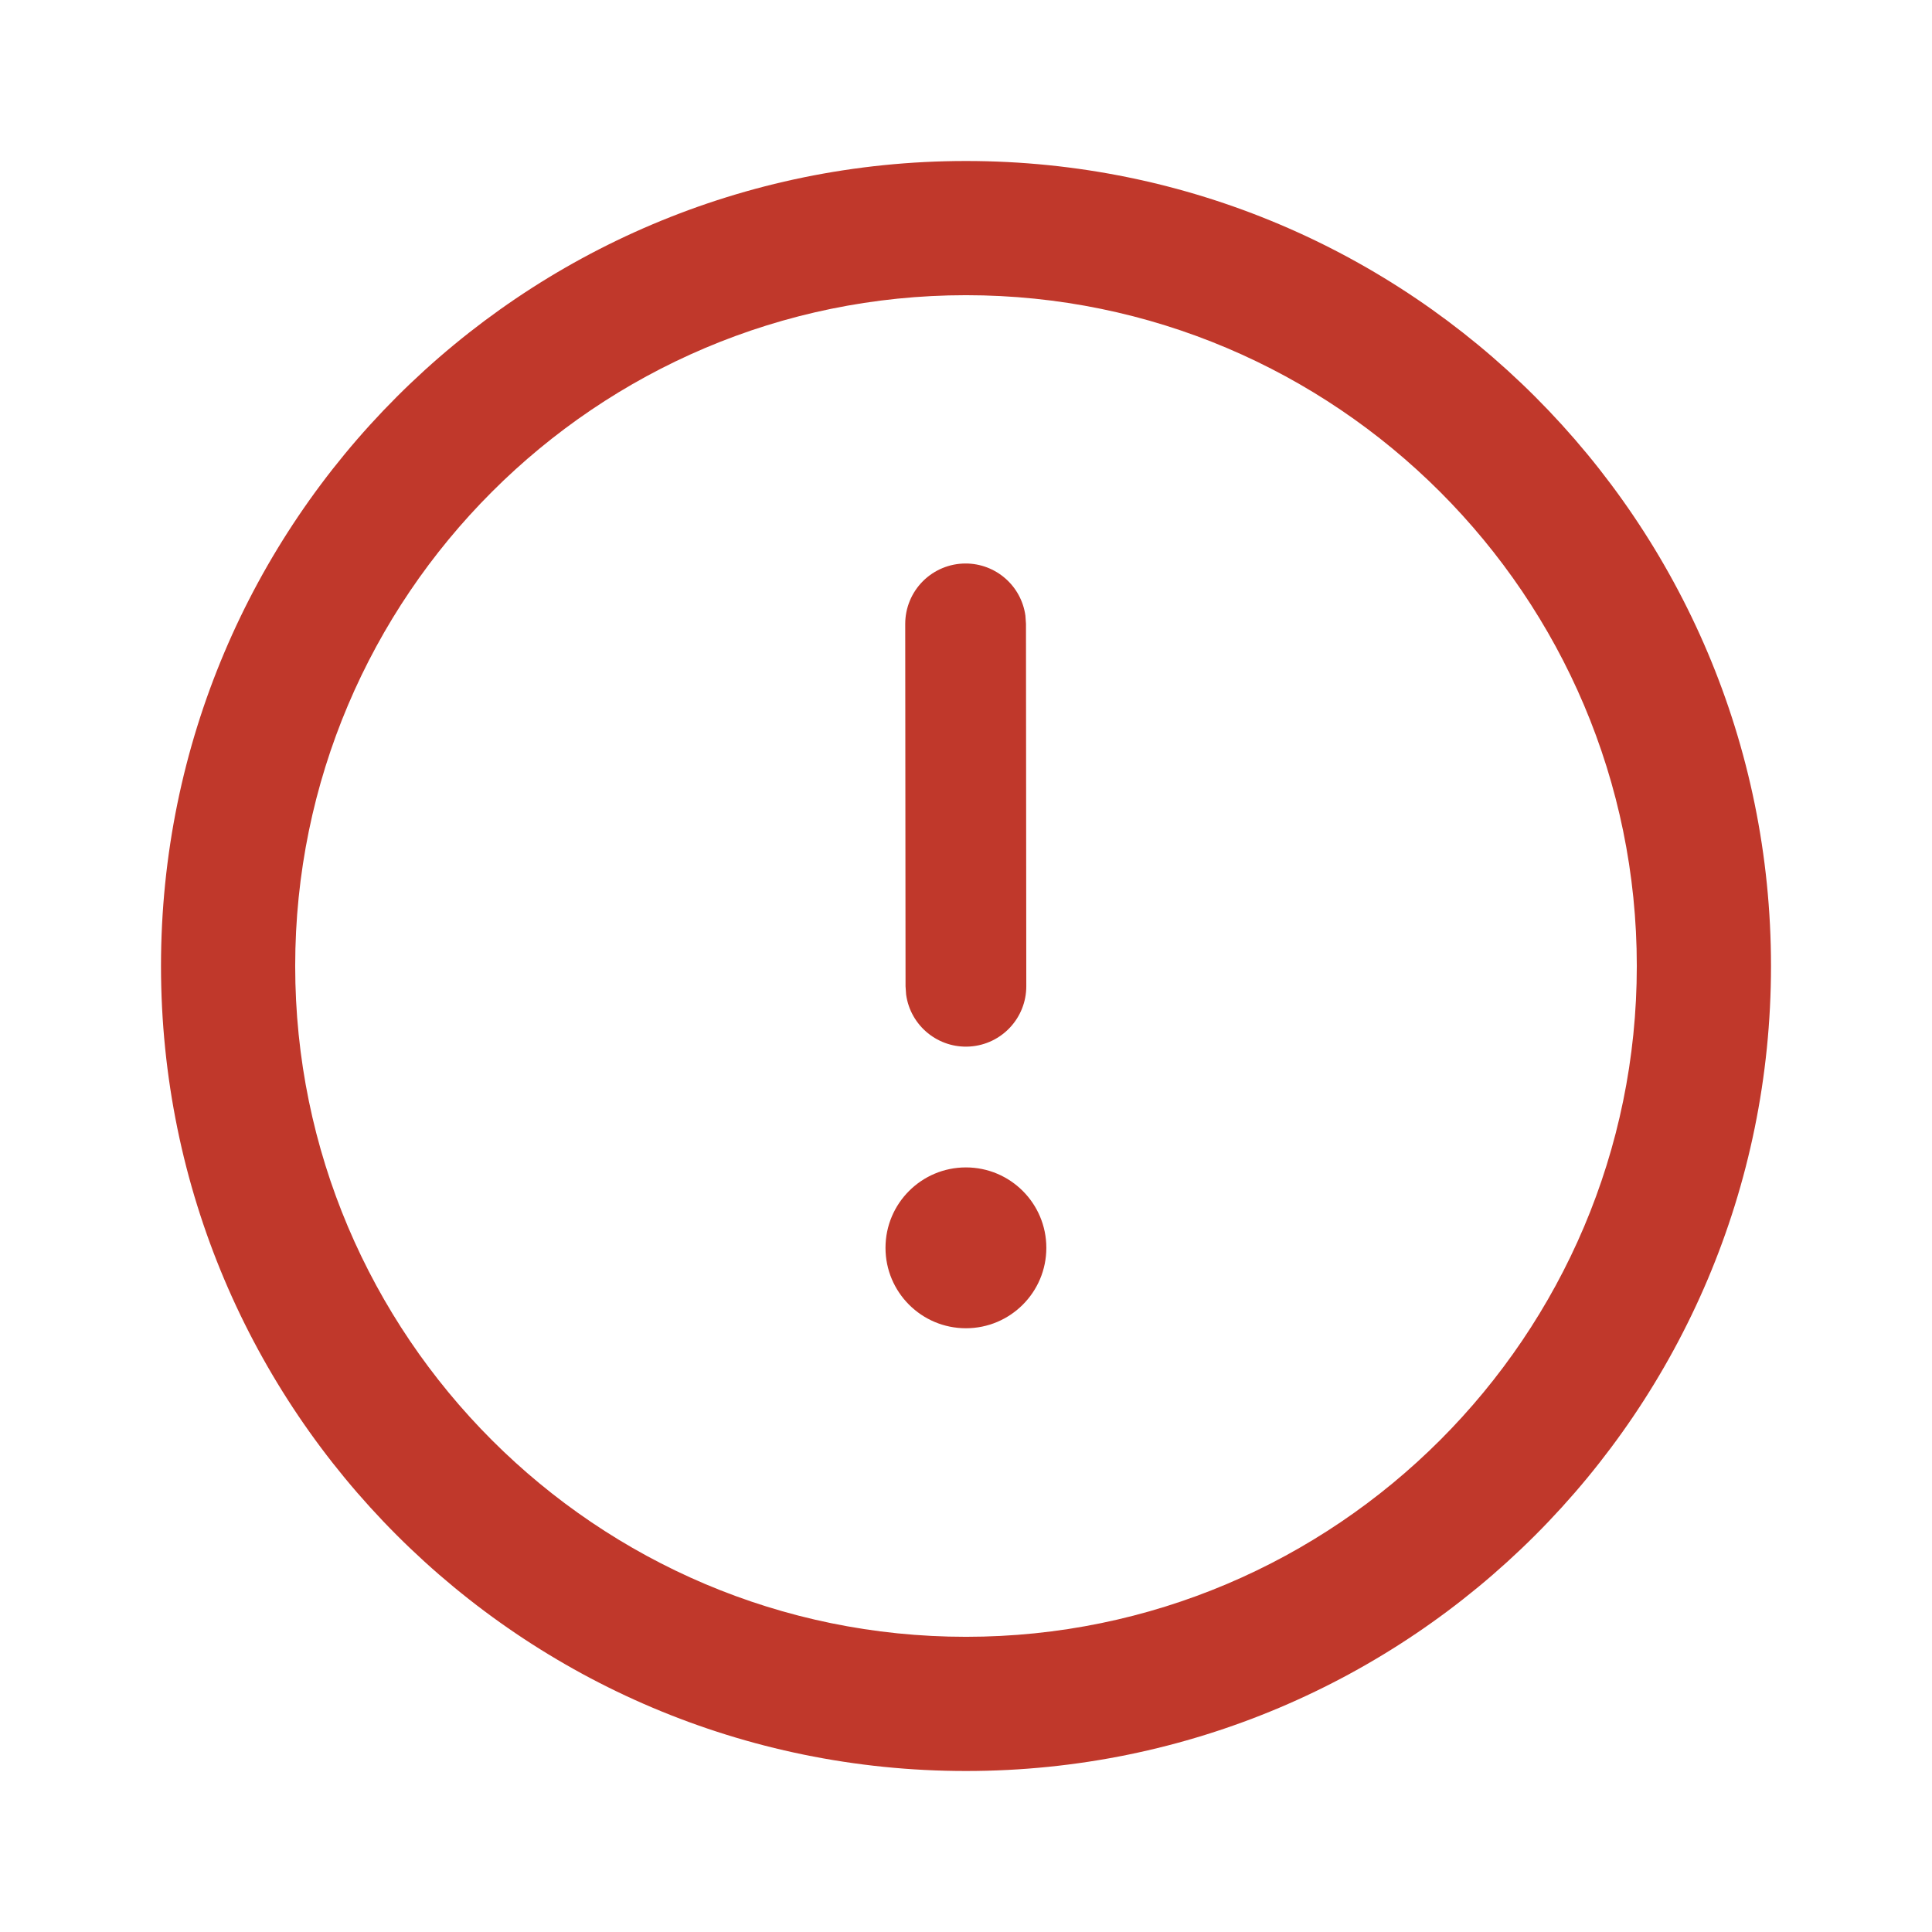
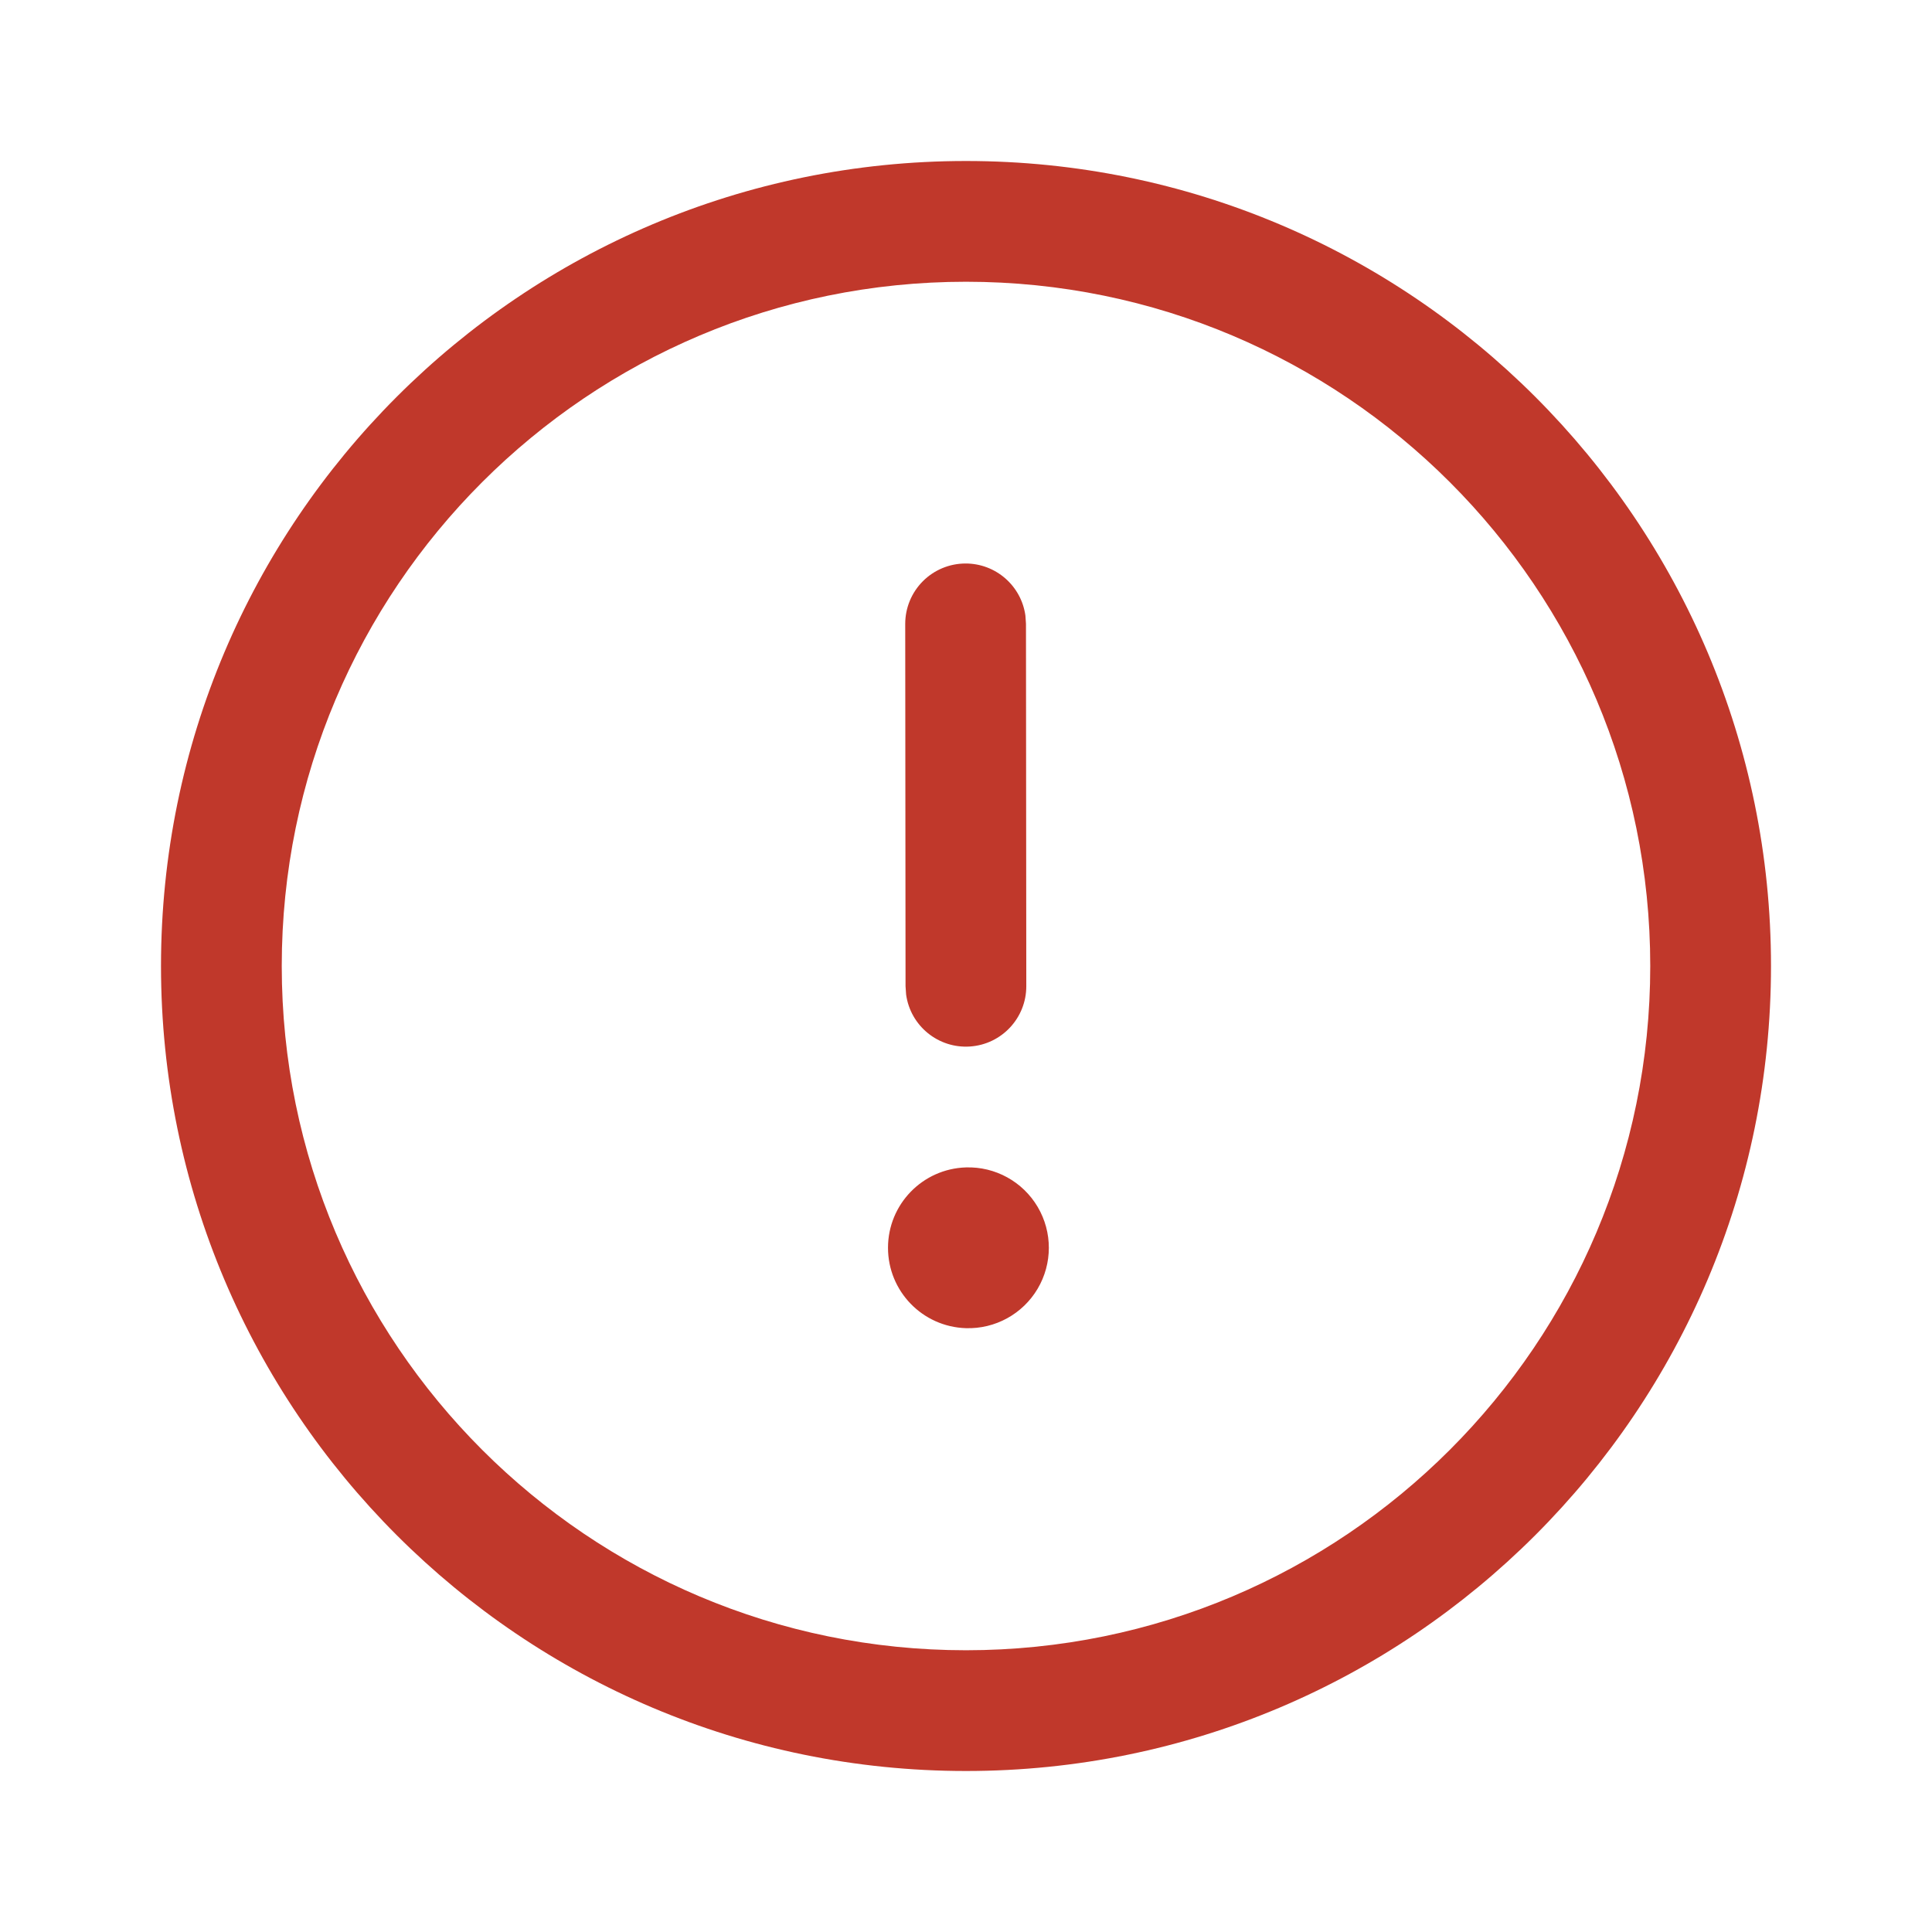
<svg xmlns="http://www.w3.org/2000/svg" width="24" height="24" fill="none">
-   <path fill="#c0382b" d="M12 2c5.523 0 10 4.478 10 10s-4.477 10-10 10S2 17.522 2 12 6.477 2 12 2m0 1.667c-4.595 0-8.333 3.738-8.333 8.333S7.405 20.333 12 20.333s8.333-3.738 8.333-8.333S16.595 3.667 12 3.667m-.001 10.835a.999.999 0 1 1 0 1.998.999.999 0 0 1 0-1.998M11.994 7a.75.75 0 0 1 .744.648l.007.101.004 4.502a.75.75 0 0 1-1.493.103l-.007-.102-.004-4.501a.75.75 0 0 1 .75-.751Z" />
+   <path fill="#c0382b" d="M12 2c5.523 0 10 4.477 10 10s-4.477 10-10 10S2 17.523 2 12 6.477 2 12 2m0 1.5a8.5 8.5 0 1 0 0 17 8.5 8.5 0 0 0 0-17m-.001 11.002a.999.999 0 1 1-.001 1.997.999.999 0 0 1 .001-1.997M11.994 7a.75.75 0 0 1 .744.647l.007.102.004 4.502a.75.75 0 0 1-1.493.103l-.007-.102-.004-4.501a.75.75 0 0 1 .75-.751" />
</svg>
